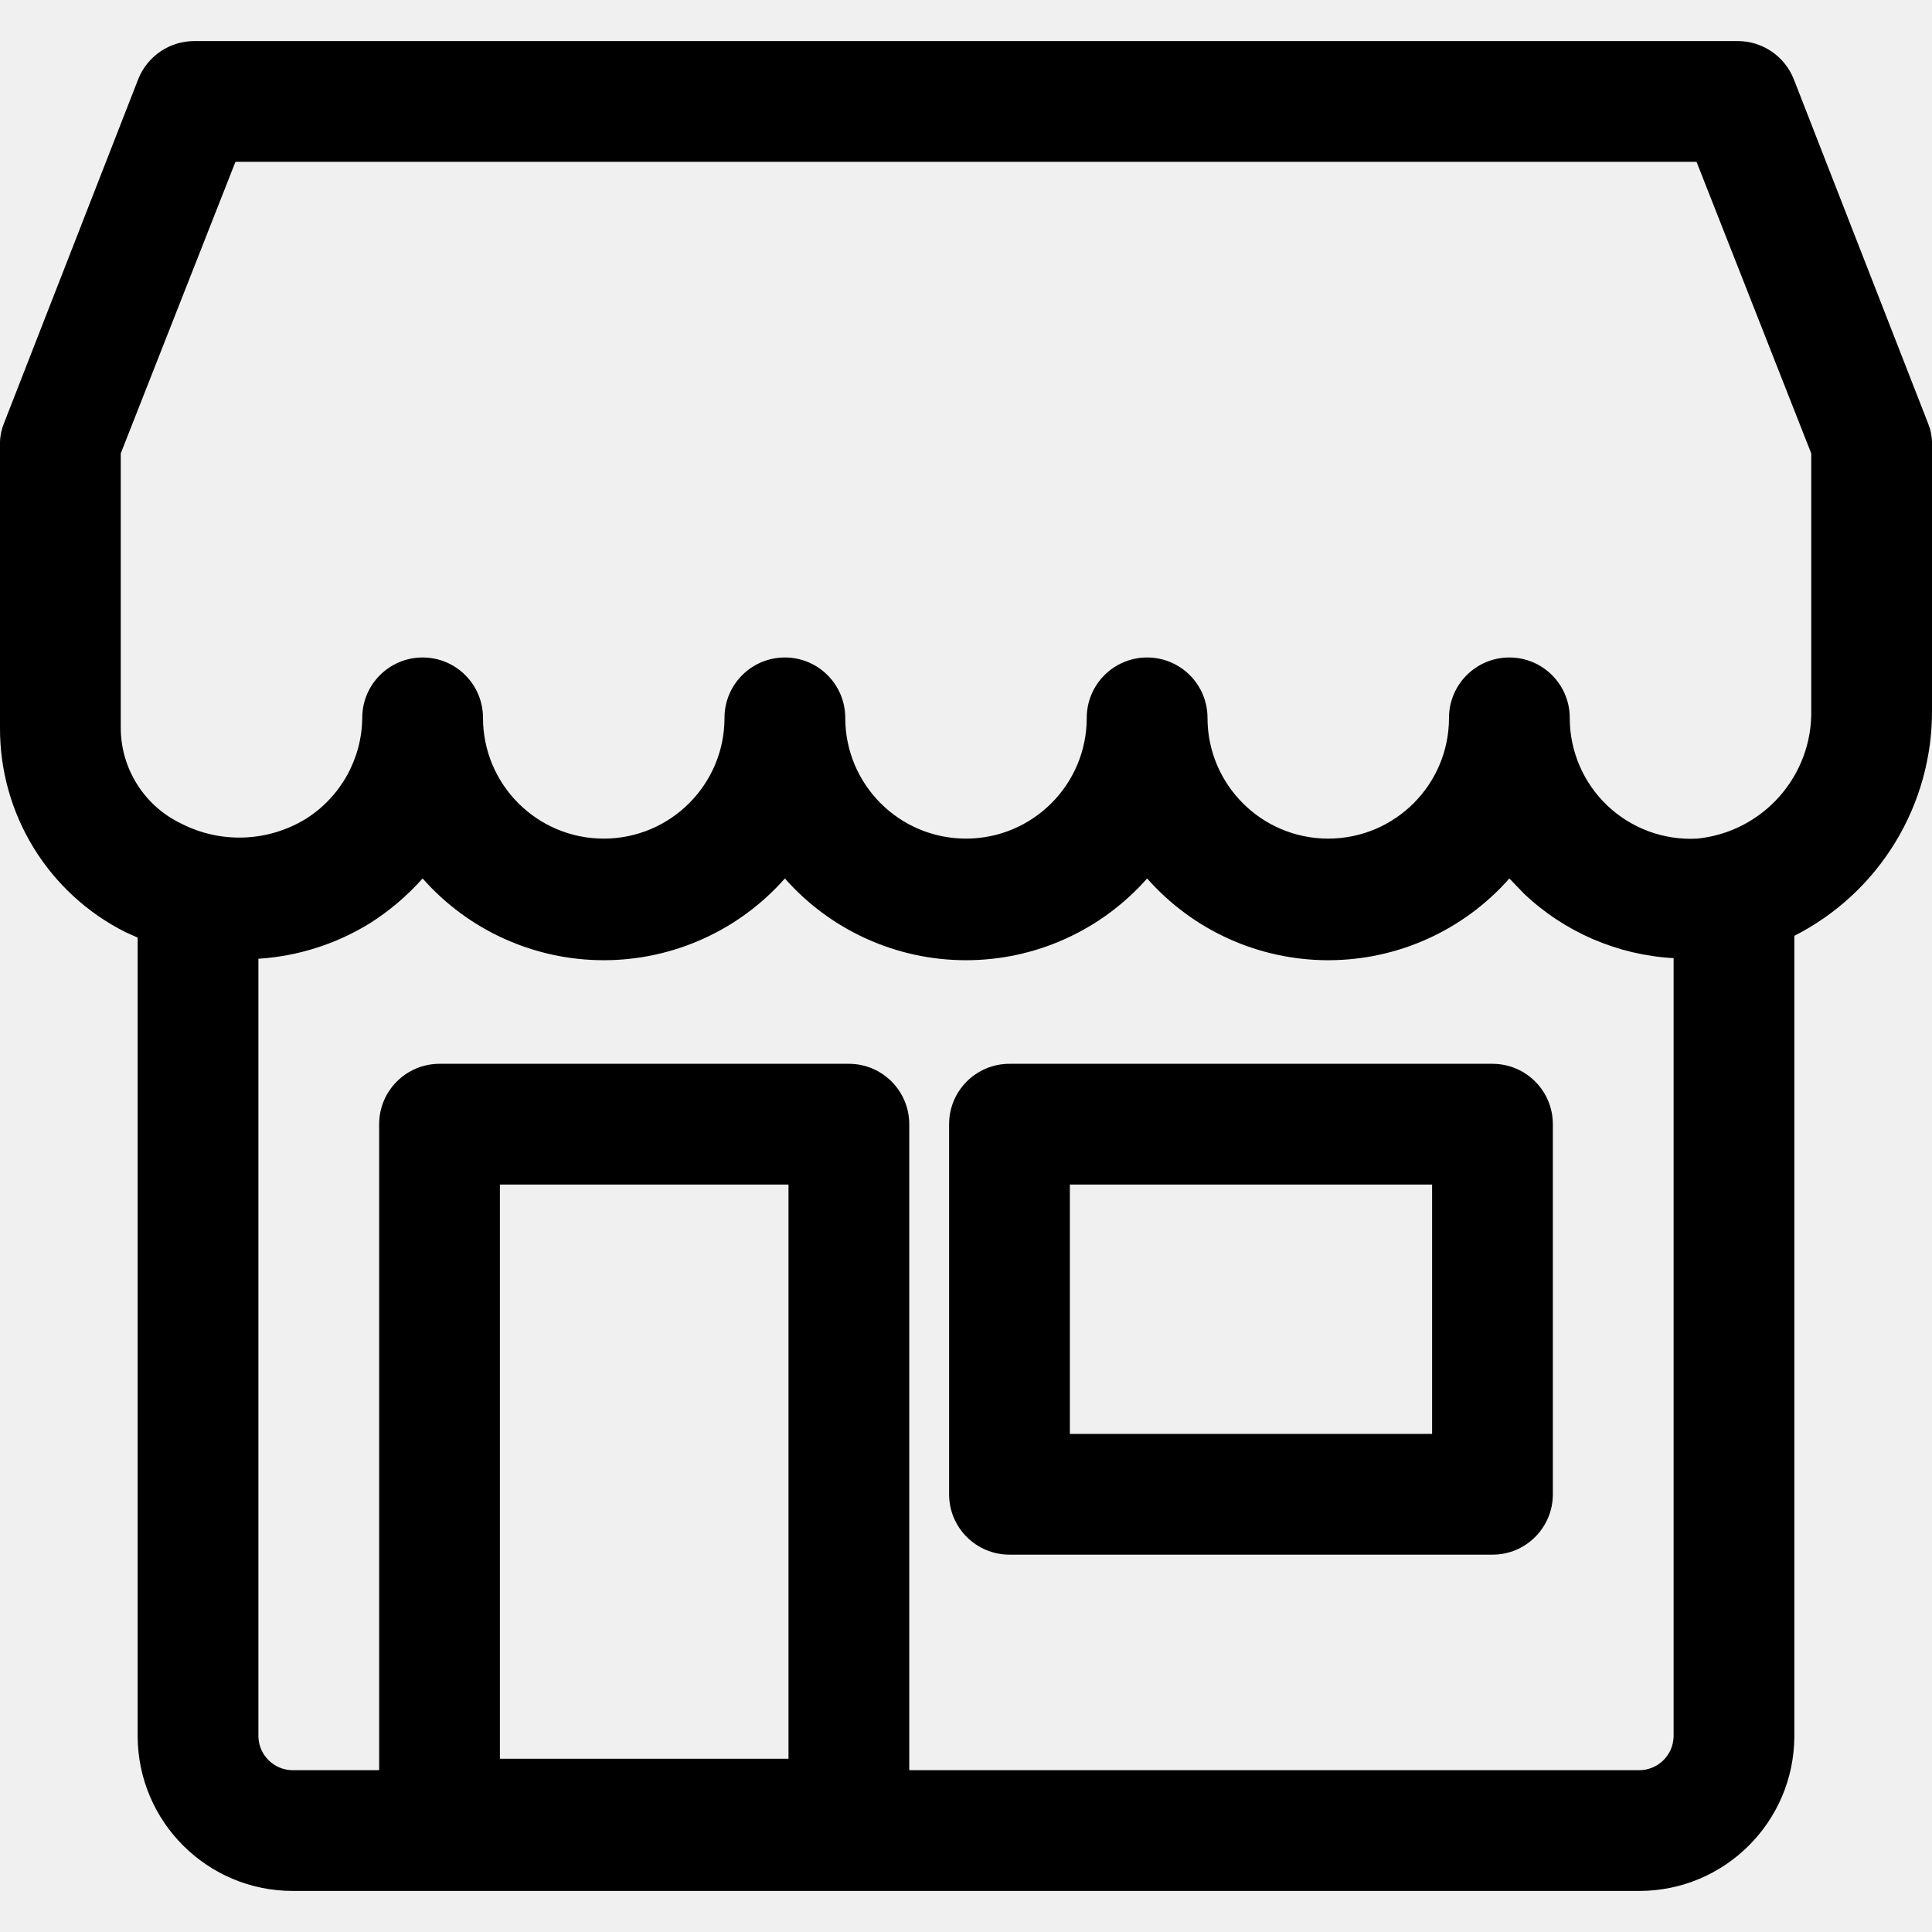
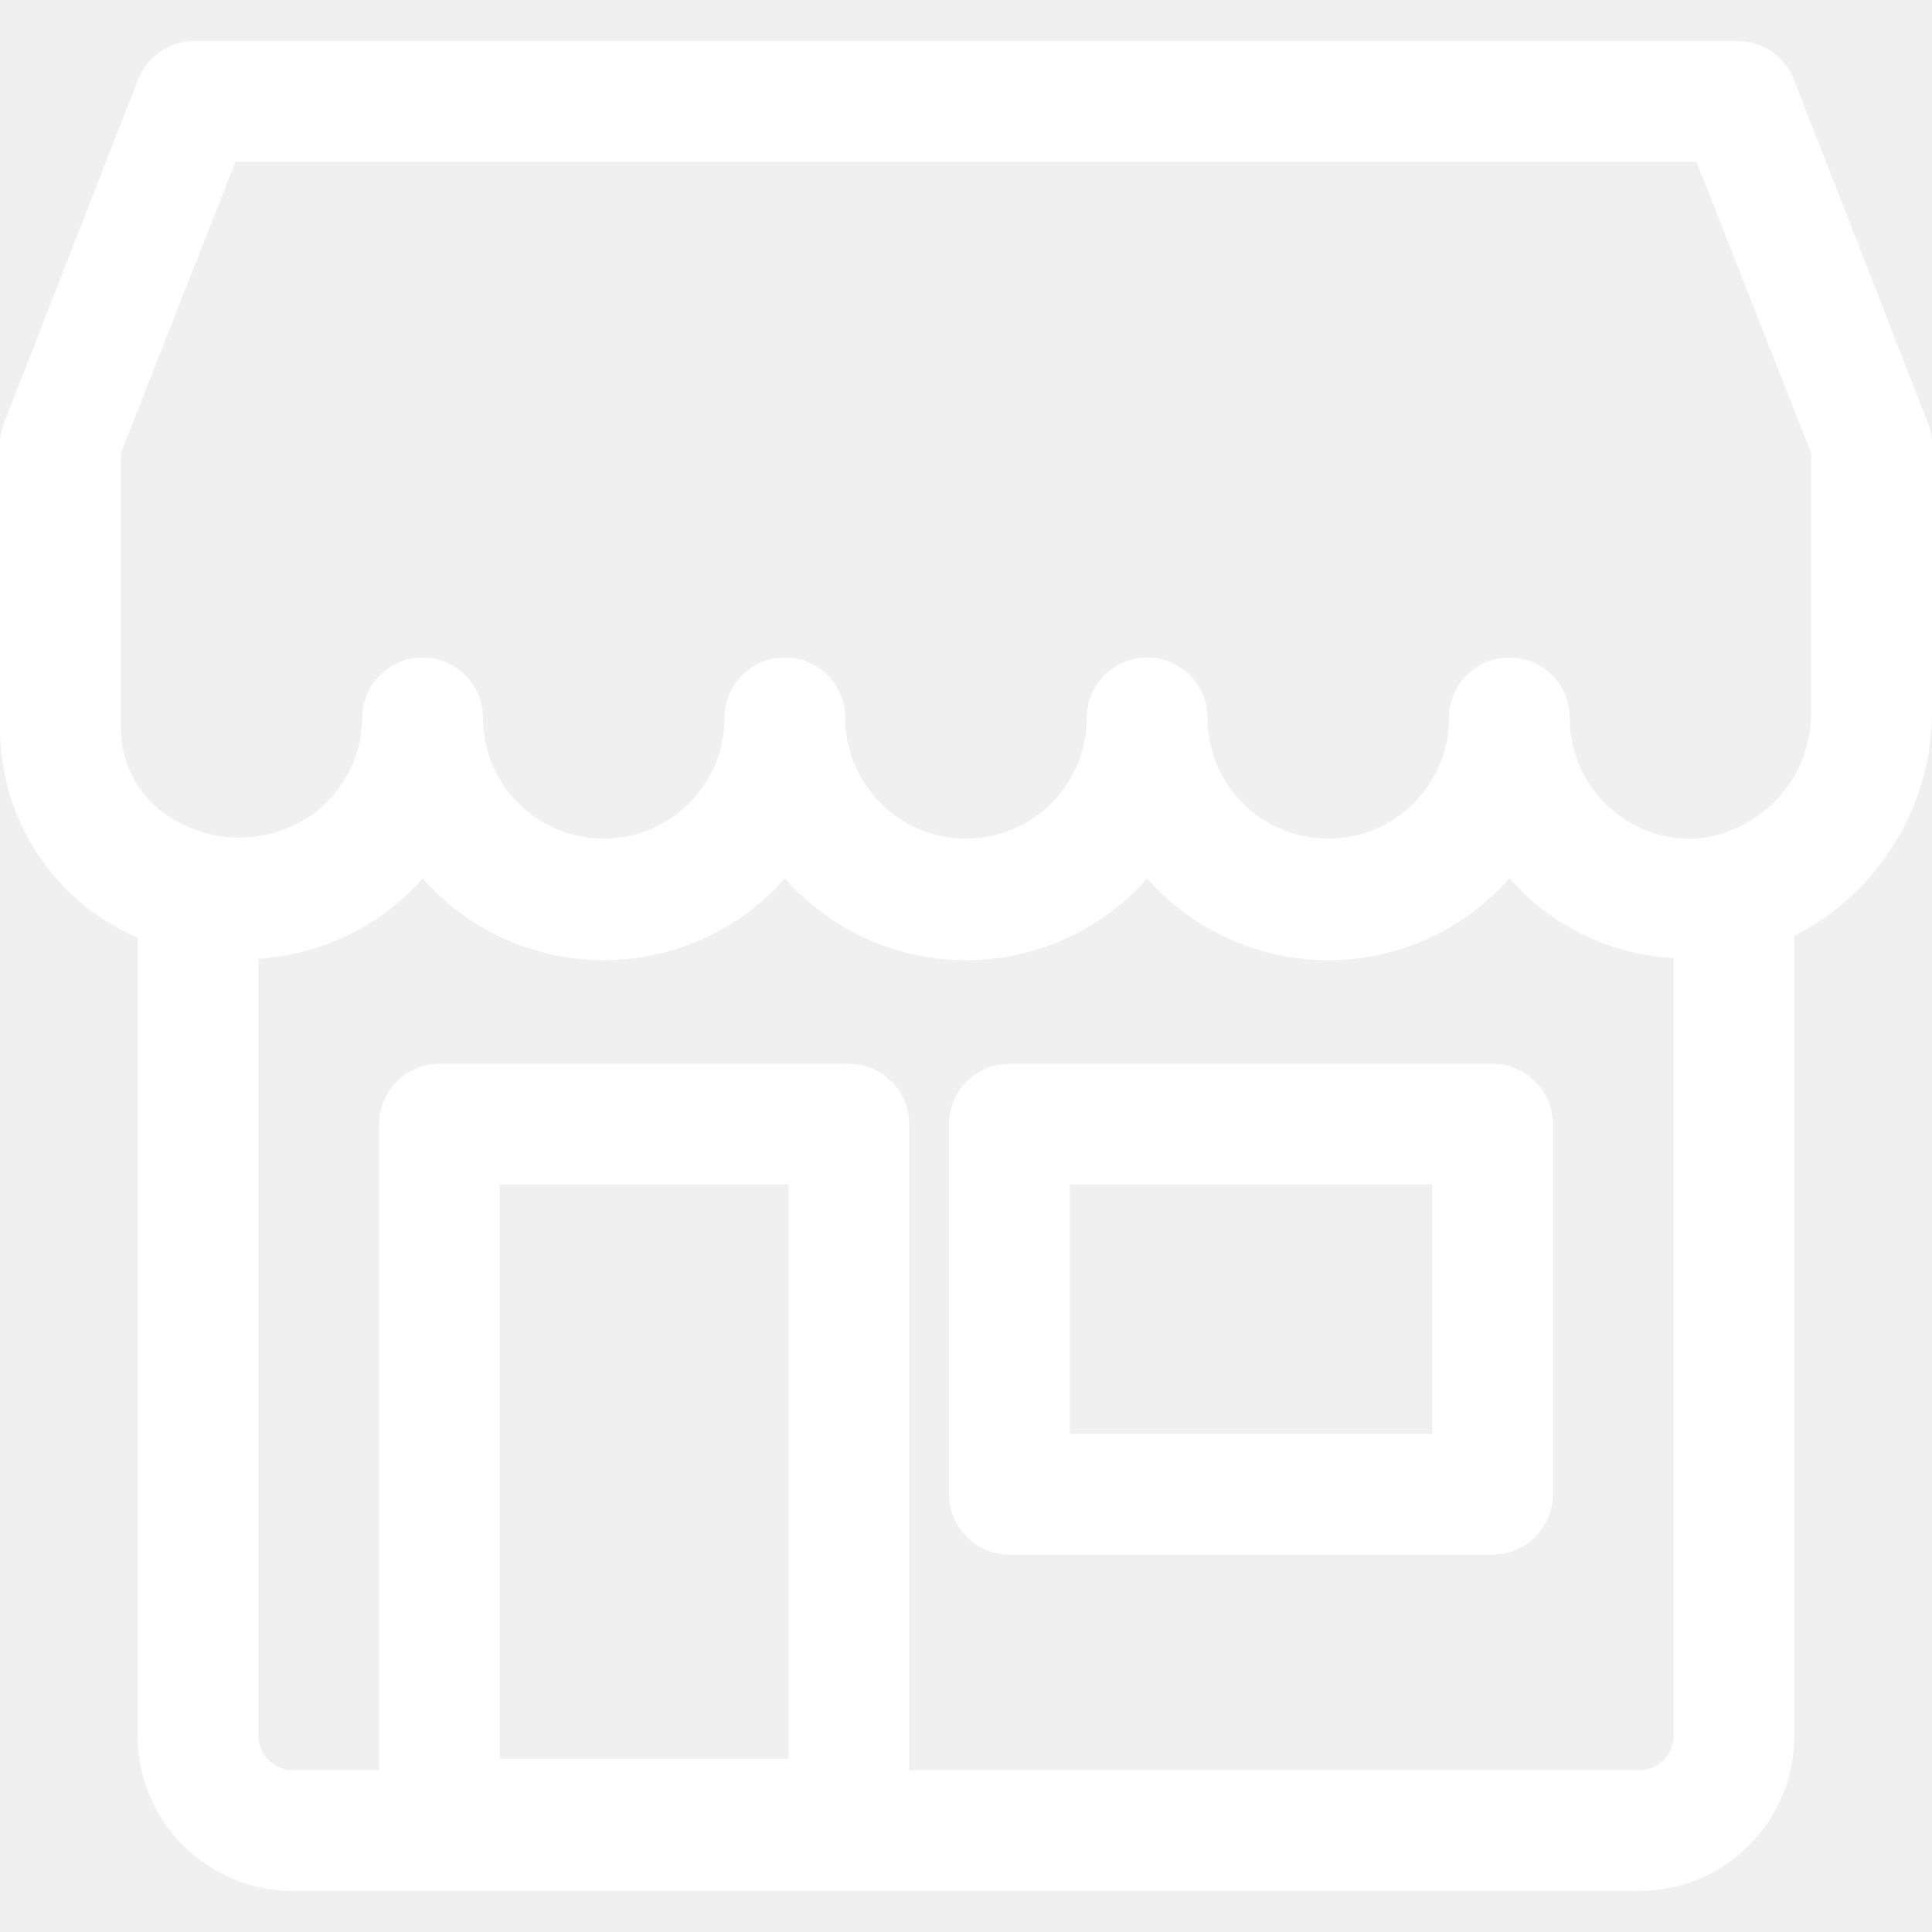
- <svg xmlns="http://www.w3.org/2000/svg" id="icon-building-retail" data-name="building-retail" viewBox="0 0 32 32">
-   <path d="M31.93,7,29.71,1.31a1,1,0,0,0-.93-.63H3.22a1,1,0,0,0-.93.63L.07,7A.89.89,0,0,0,0,7.32v4.73a3.77,3.77,0,0,0,2.08,3.39l.2.09V28.76a2.57,2.57,0,0,0,2.57,2.56h22.3a2.57,2.57,0,0,0,2.57-2.56V15.5A4.17,4.17,0,0,0,32,11.75V7.32A.89.89,0,0,0,31.93,7ZM8.28,29.13V19.62h4.78v9.51Zm18.87.19H15.06V18.62a1,1,0,0,0-1-1H7.28a1,1,0,0,0-1,1v10.7H4.85a.57.57,0,0,1-.57-.56V15.88a4,4,0,0,0,1.85-.59A4.15,4.15,0,0,0,7,14.55a4,4,0,0,0,6,0,4,4,0,0,0,6,0,4,4,0,0,0,6,0l.24.25a3.92,3.92,0,0,0,2.48,1.07V28.76A.57.57,0,0,1,27.15,29.32ZM30,11.75a2.1,2.1,0,0,1-1.89,2.14,2,2,0,0,1-2.11-2,1,1,0,0,0-2,0,2,2,0,0,1-4,0,1,1,0,0,0-2,0,2,2,0,0,1-4,0,1,1,0,0,0-2,0,2,2,0,0,1-4,0,1,1,0,0,0-2,0,2,2,0,0,1-.93,1.67A2.11,2.11,0,0,1,3,13.64a1.76,1.76,0,0,1-1-1.59V7.51L3.9,2.68H28.1L30,7.51Z" />
-   <path d="M24.72,17.62h-8a1,1,0,0,0-1,1v6.13a1,1,0,0,0,1,1h8a1,1,0,0,0,1-1V18.62A1,1,0,0,0,24.72,17.62Zm-1,6.13h-6V19.62h6Z" />
+ <svg xmlns="http://www.w3.org/2000/svg" viewBox="0 0 32 32">
+   <path fill="#fff" d="m31.93 7-2.22-5.69a1 1 0 0 0 -.93-.63h-25.56a1 1 0 0 0 -.93.63l-2.22 5.69a.89.89 0 0 0 -.07.32v4.73a3.77 3.77 0 0 0 2.08 3.39l.2.09v13.23a2.57 2.57 0 0 0 2.57 2.56h22.3a2.57 2.57 0 0 0 2.57-2.56v-13.26a4.17 4.17 0 0 0 2.28-3.75v-4.43a.89.89 0 0 0 -.07-.32zm-23.65 22.13v-9.51h4.78v9.51zm18.87.19h-12.09v-10.7a1 1 0 0 0 -1-1h-6.78a1 1 0 0 0 -1 1v10.7h-1.43a.57.57 0 0 1 -.57-.56v-12.88a4 4 0 0 0 1.85-.59 4.15 4.15 0 0 0 .87-.74 4 4 0 0 0 6 0 4 4 0 0 0 6 0 4 4 0 0 0 6 0l.24.25a3.92 3.92 0 0 0 2.48 1.07v12.89a.57.57 0 0 1 -.57.56zm2.85-17.57a2.1 2.1 0 0 1 -1.89 2.14 2 2 0 0 1 -2.11-2 1 1 0 0 0 -2 0 2 2 0 0 1 -4 0 1 1 0 0 0 -2 0 2 2 0 0 1 -4 0 1 1 0 0 0 -2 0 2 2 0 0 1 -4 0 1 1 0 0 0 -2 0 2 2 0 0 1 -.93 1.67 2.11 2.11 0 0 1 -2.07.08 1.76 1.76 0 0 1 -1-1.59v-4.54l1.9-4.83h24.2l1.9 4.83z" />
+   <path fill="#fff" d="m24.72 17.62h-8a1 1 0 0 0 -1 1v6.13a1 1 0 0 0 1 1h8a1 1 0 0 0 1-1v-6.13a1 1 0 0 0 -1-1zm-1 6.13h-6v-4.13h6z" />
</svg>
